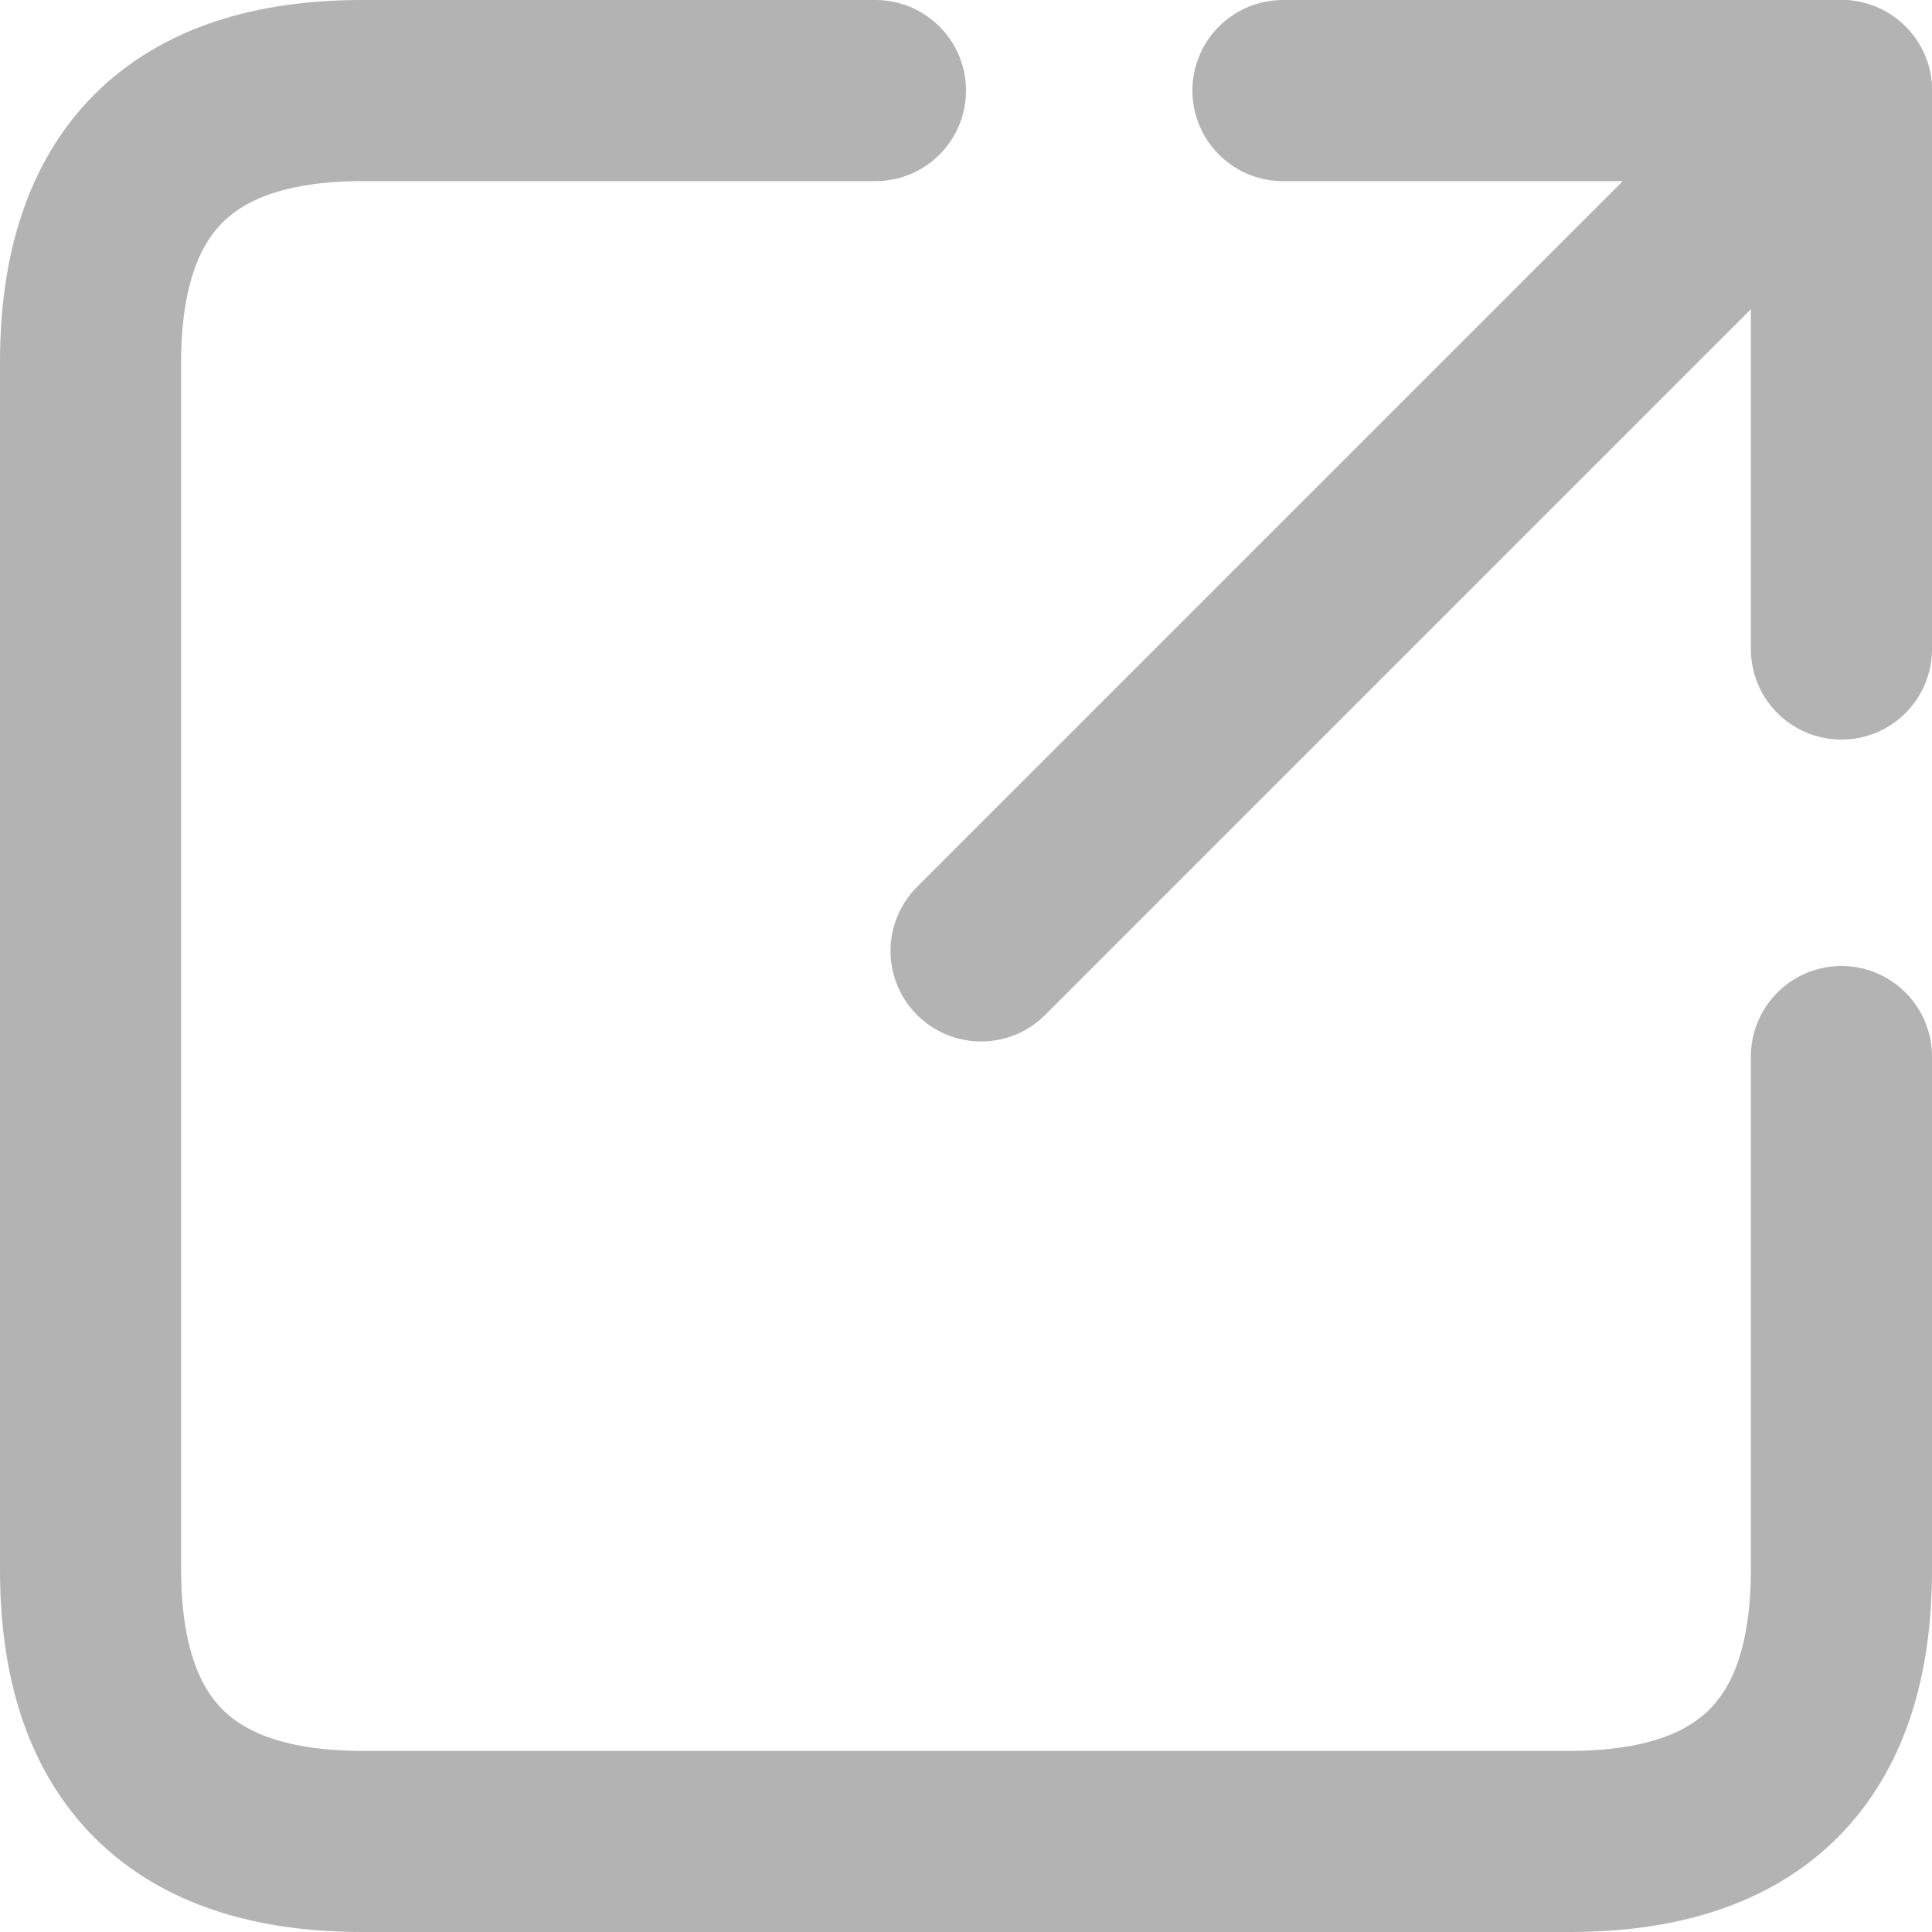
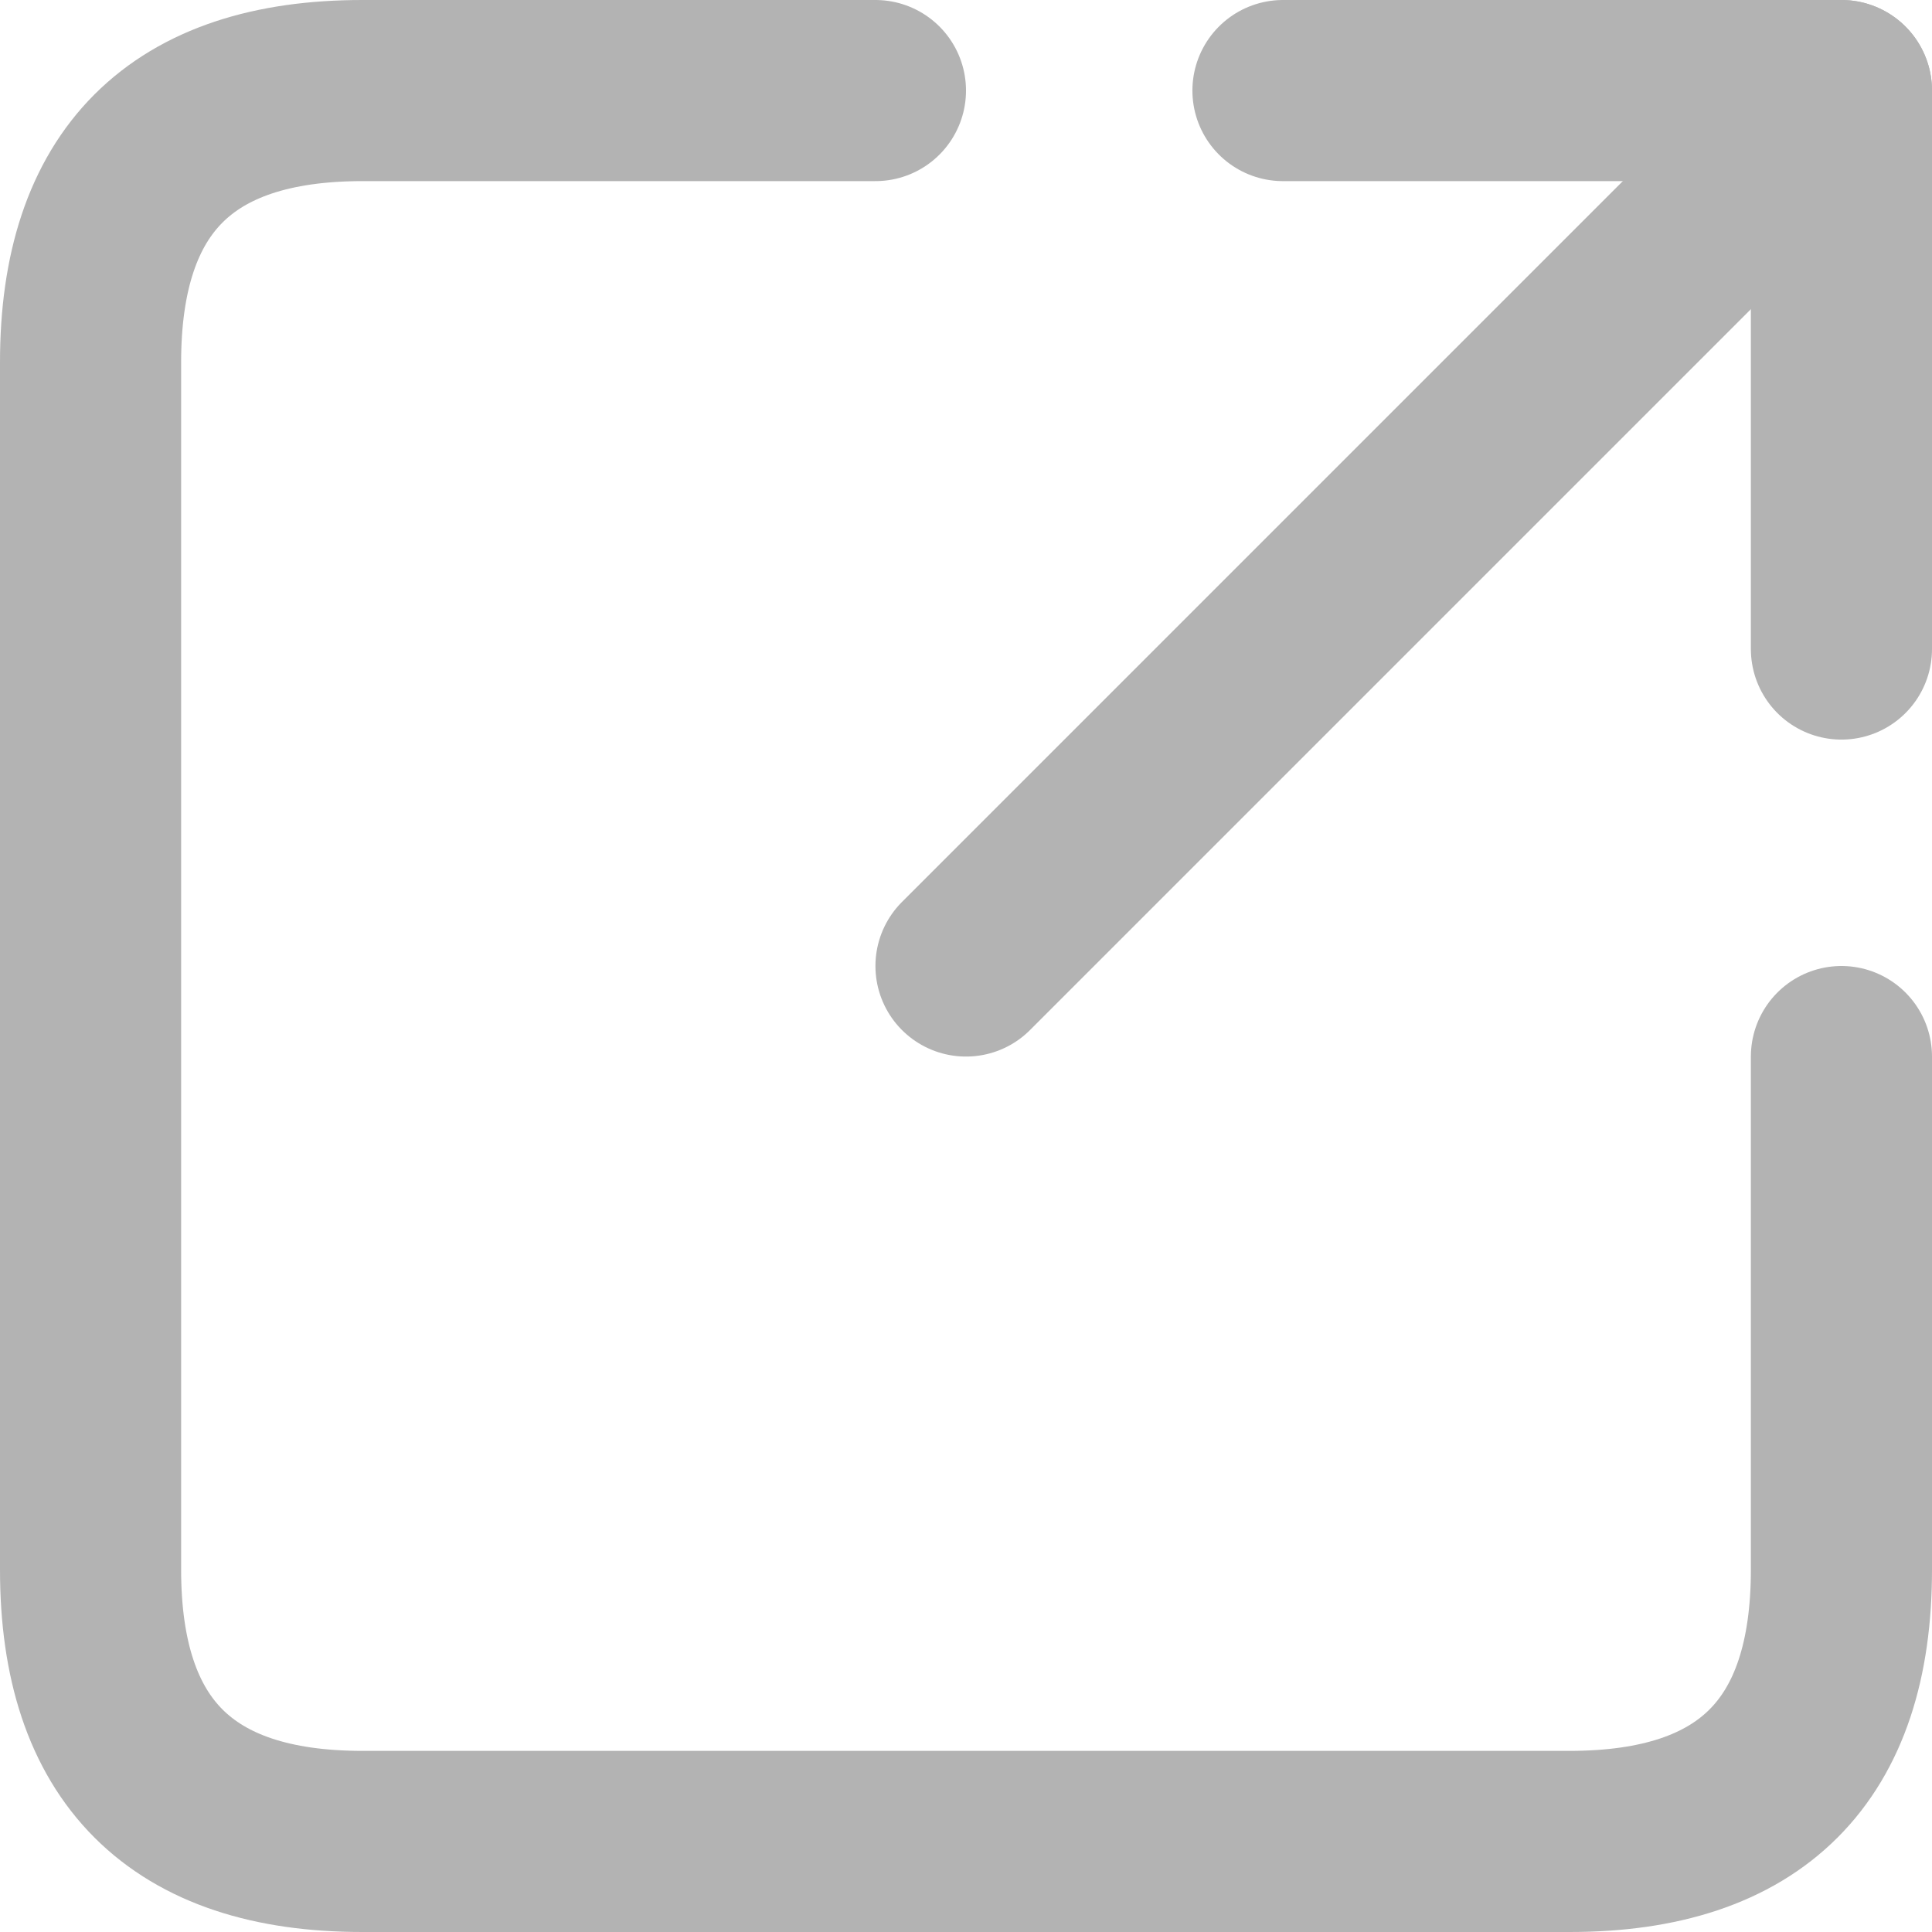
<svg xmlns="http://www.w3.org/2000/svg" viewBox="0 0 64 64" fill="none" stroke="#b3b3b3" stroke-width="6" stroke-linecap="round" stroke-linejoin="round">
-   <path d="M 61,3 32.5,31.5" />
+   <path d="M 61,3 32,32" />
  <path d="m 29,3 c 0,0 -2,0 -17,0 -6,0 -9,3 -9,9 0,19 0,21 0,40 0,6 3,9 9,9 19,0 21,0 40,0 6,0 9,-3 9,-9 0,-10 0,-17 0,-17 M 42.5,3 h 18.5 v 18.5" />
</svg>
